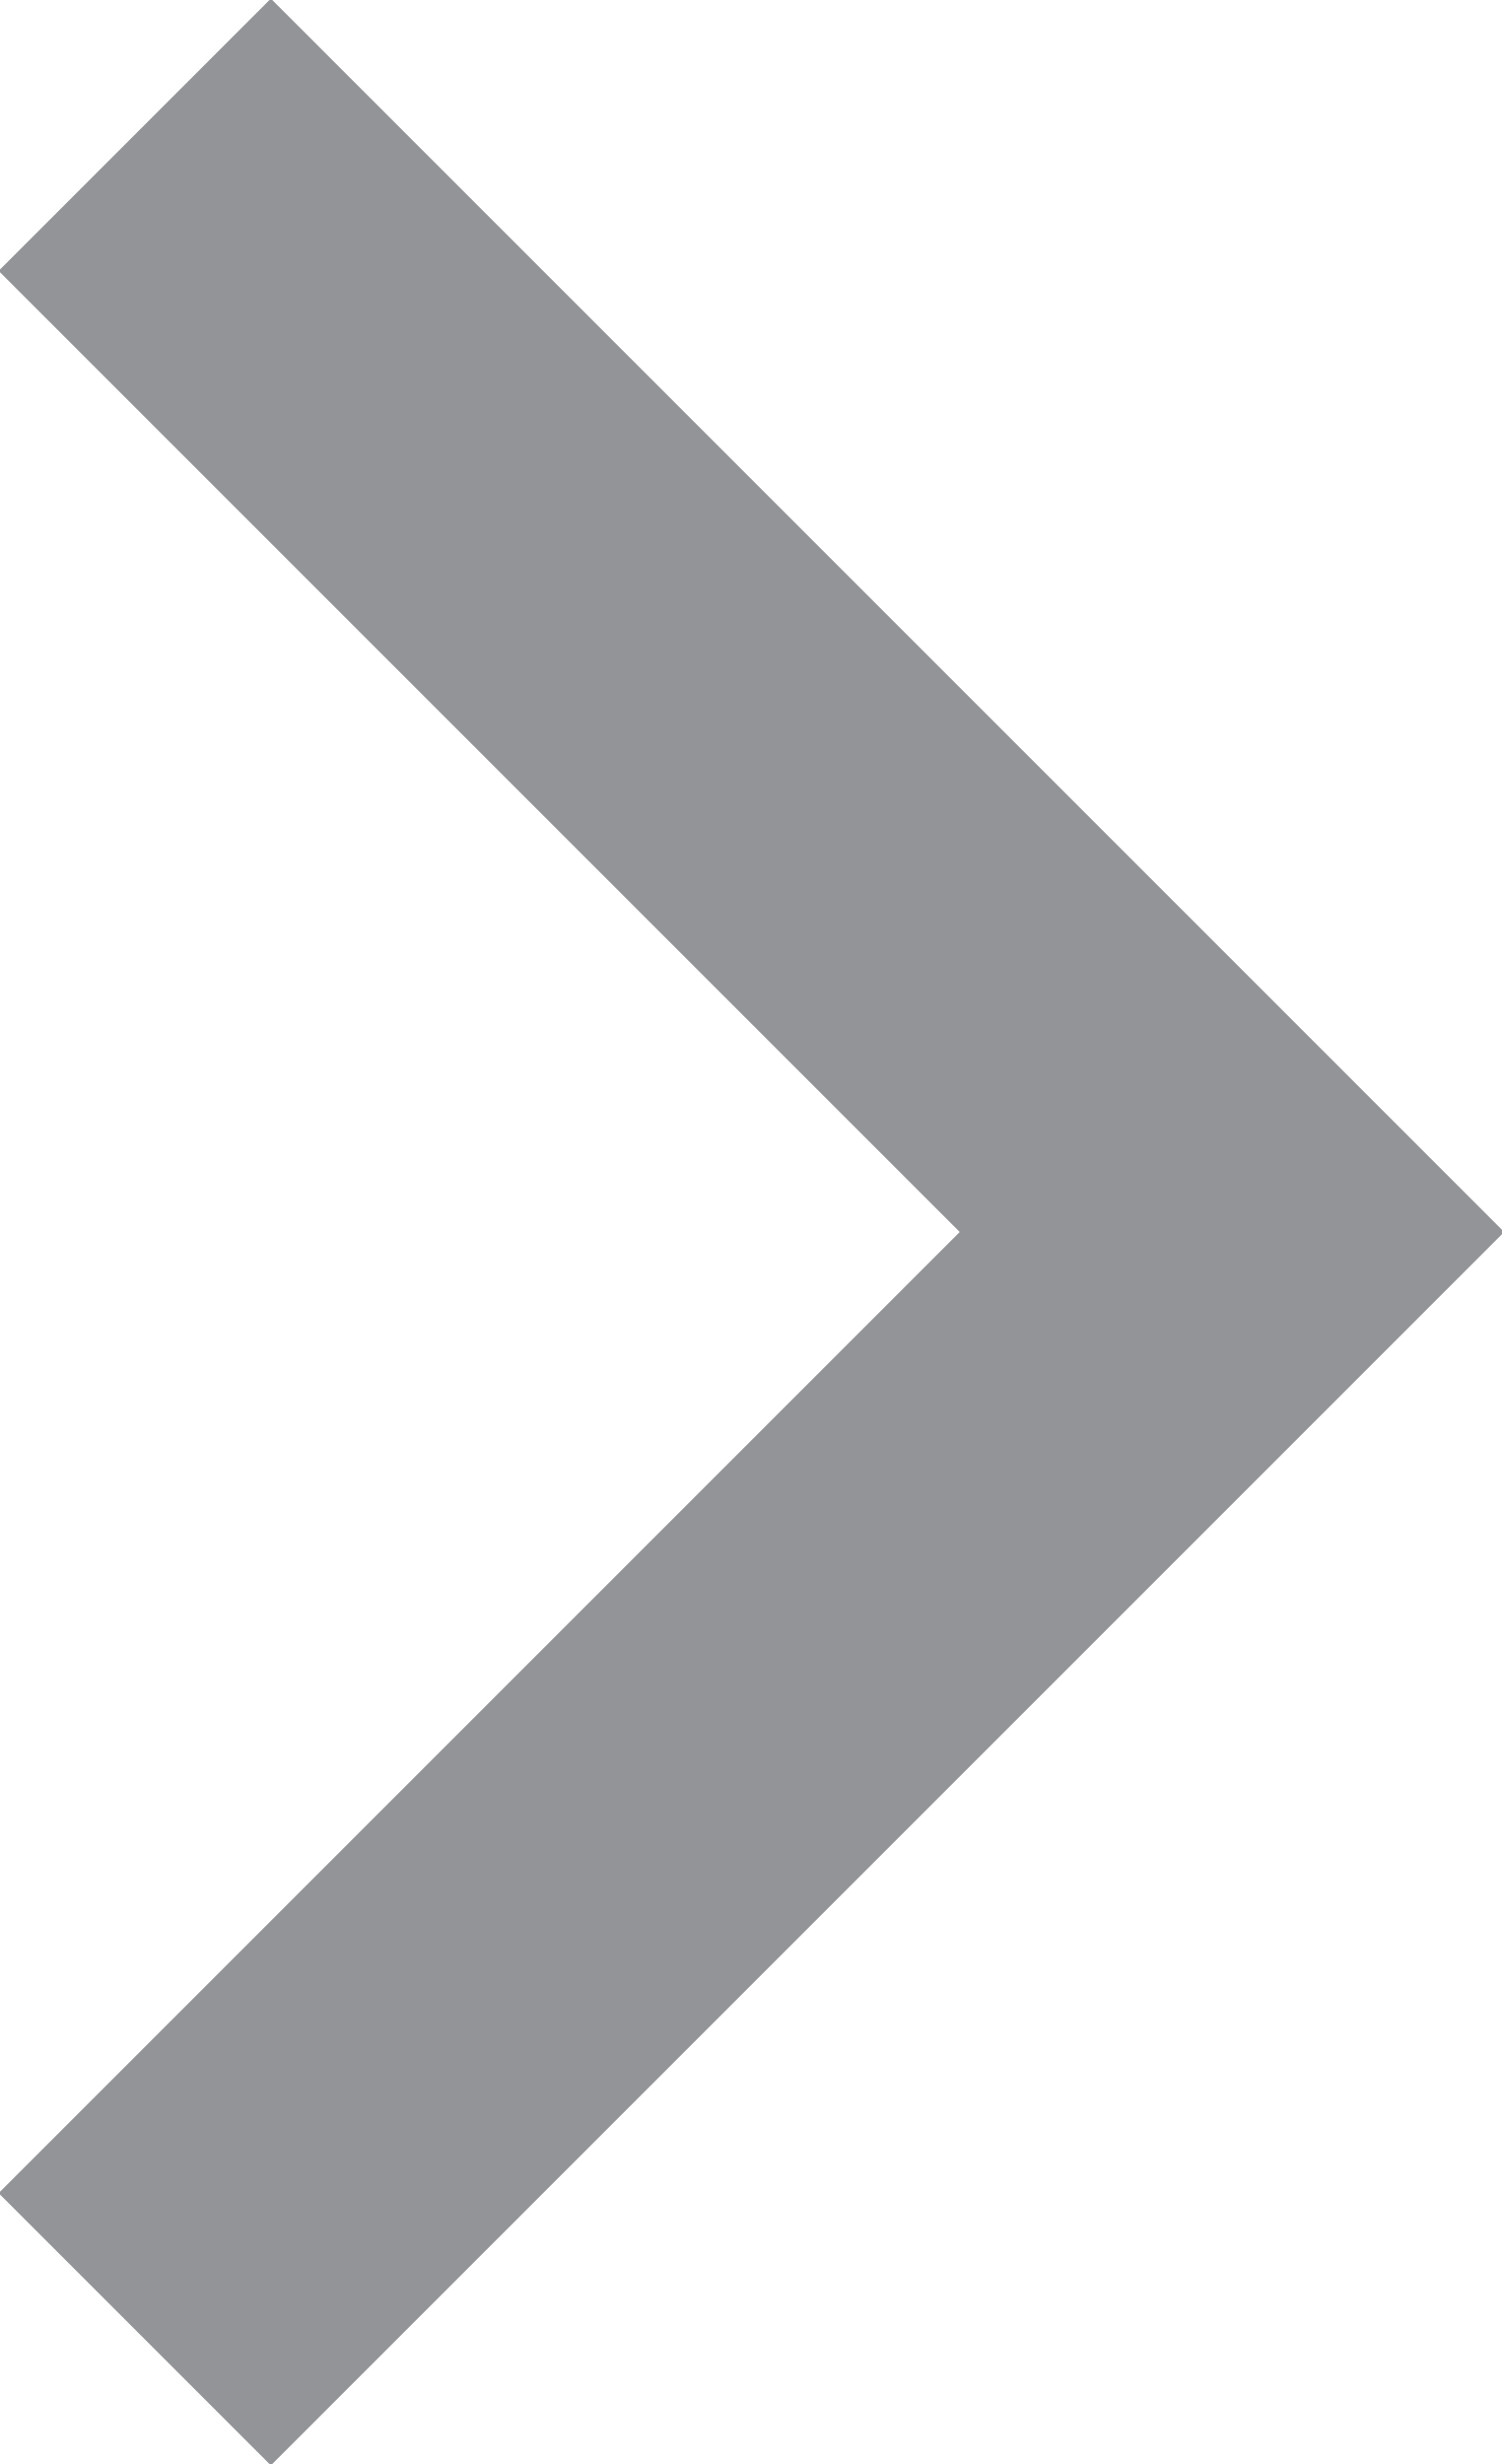
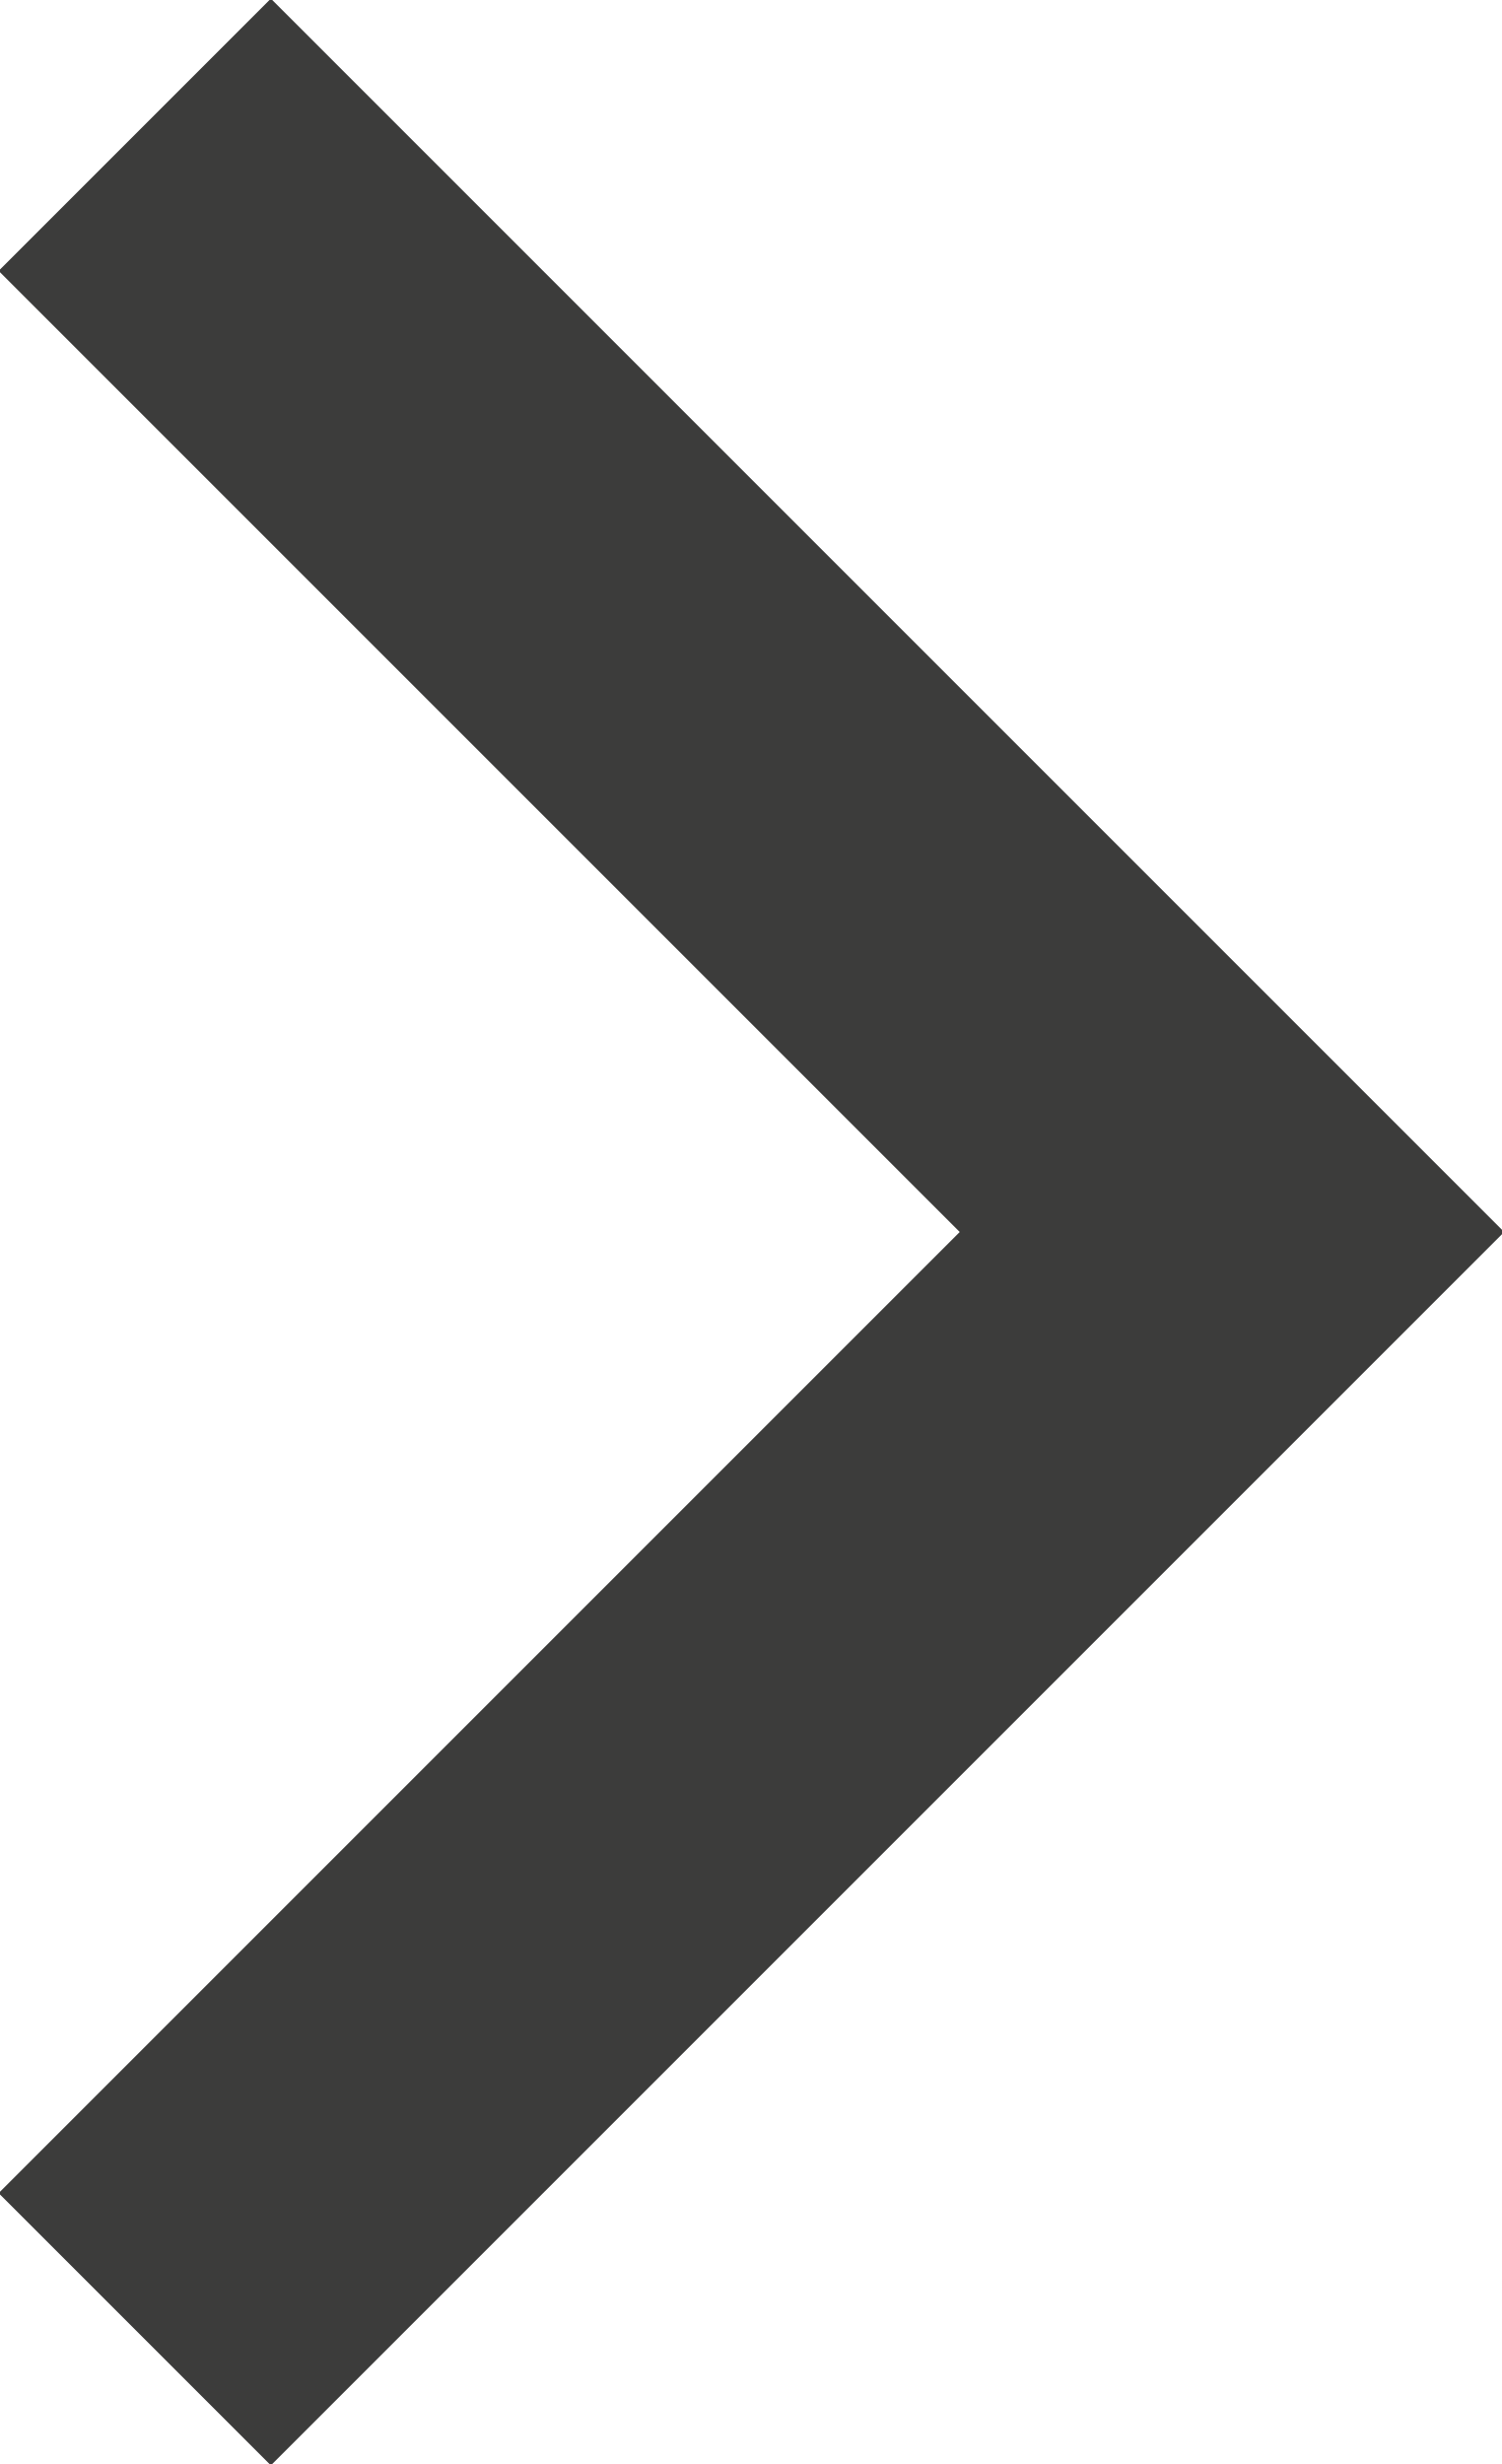
<svg xmlns="http://www.w3.org/2000/svg" version="1.1" id="Layer_1" x="0px" y="0px" viewBox="0 0 7.8 12.8" style="enable-background:new 0 0 7.8 12.8;" xml:space="preserve">
  <style type="text/css">
- 	.st0{fill:none;stroke:#929497;stroke-width:2;stroke-miterlimit:10;}
+ 	.st0{fill:none;stroke:#3c3c3b;stroke-width:2;stroke-miterlimit:10;}
</style>
  <polyline class="st0" points="0.7,0.7 6.4,6.4 0.7,12.1 " />
</svg>
